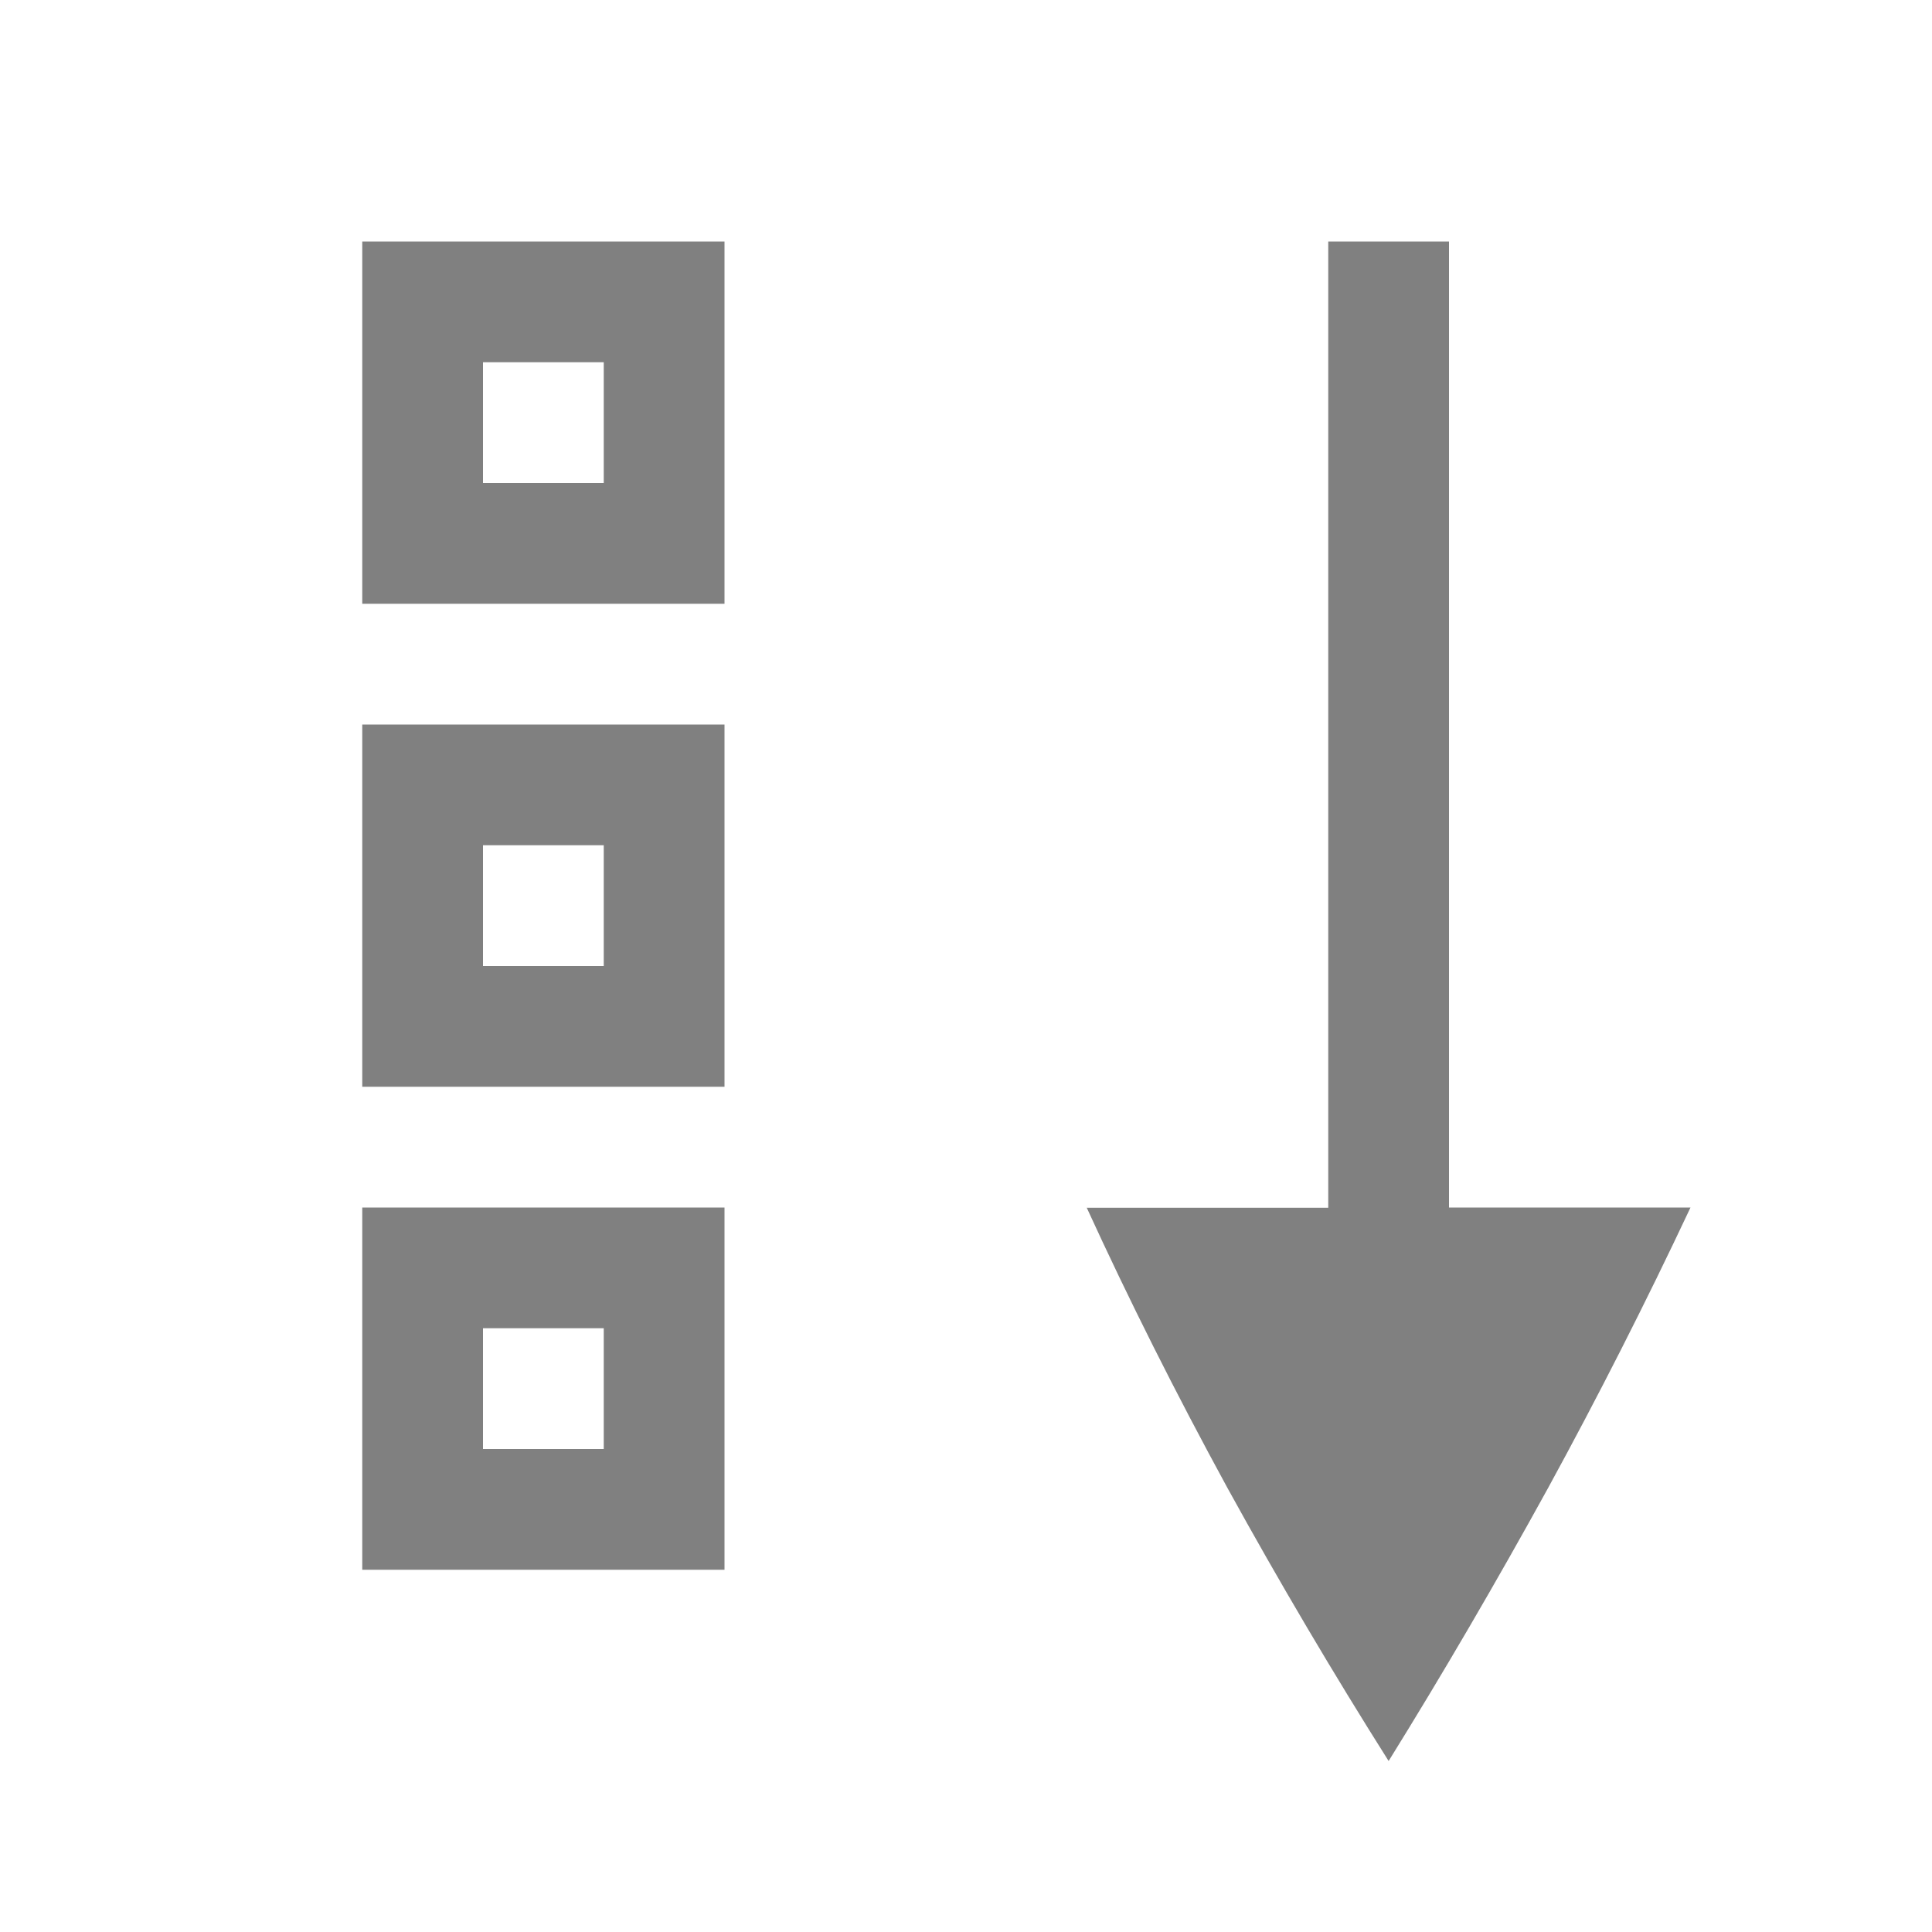
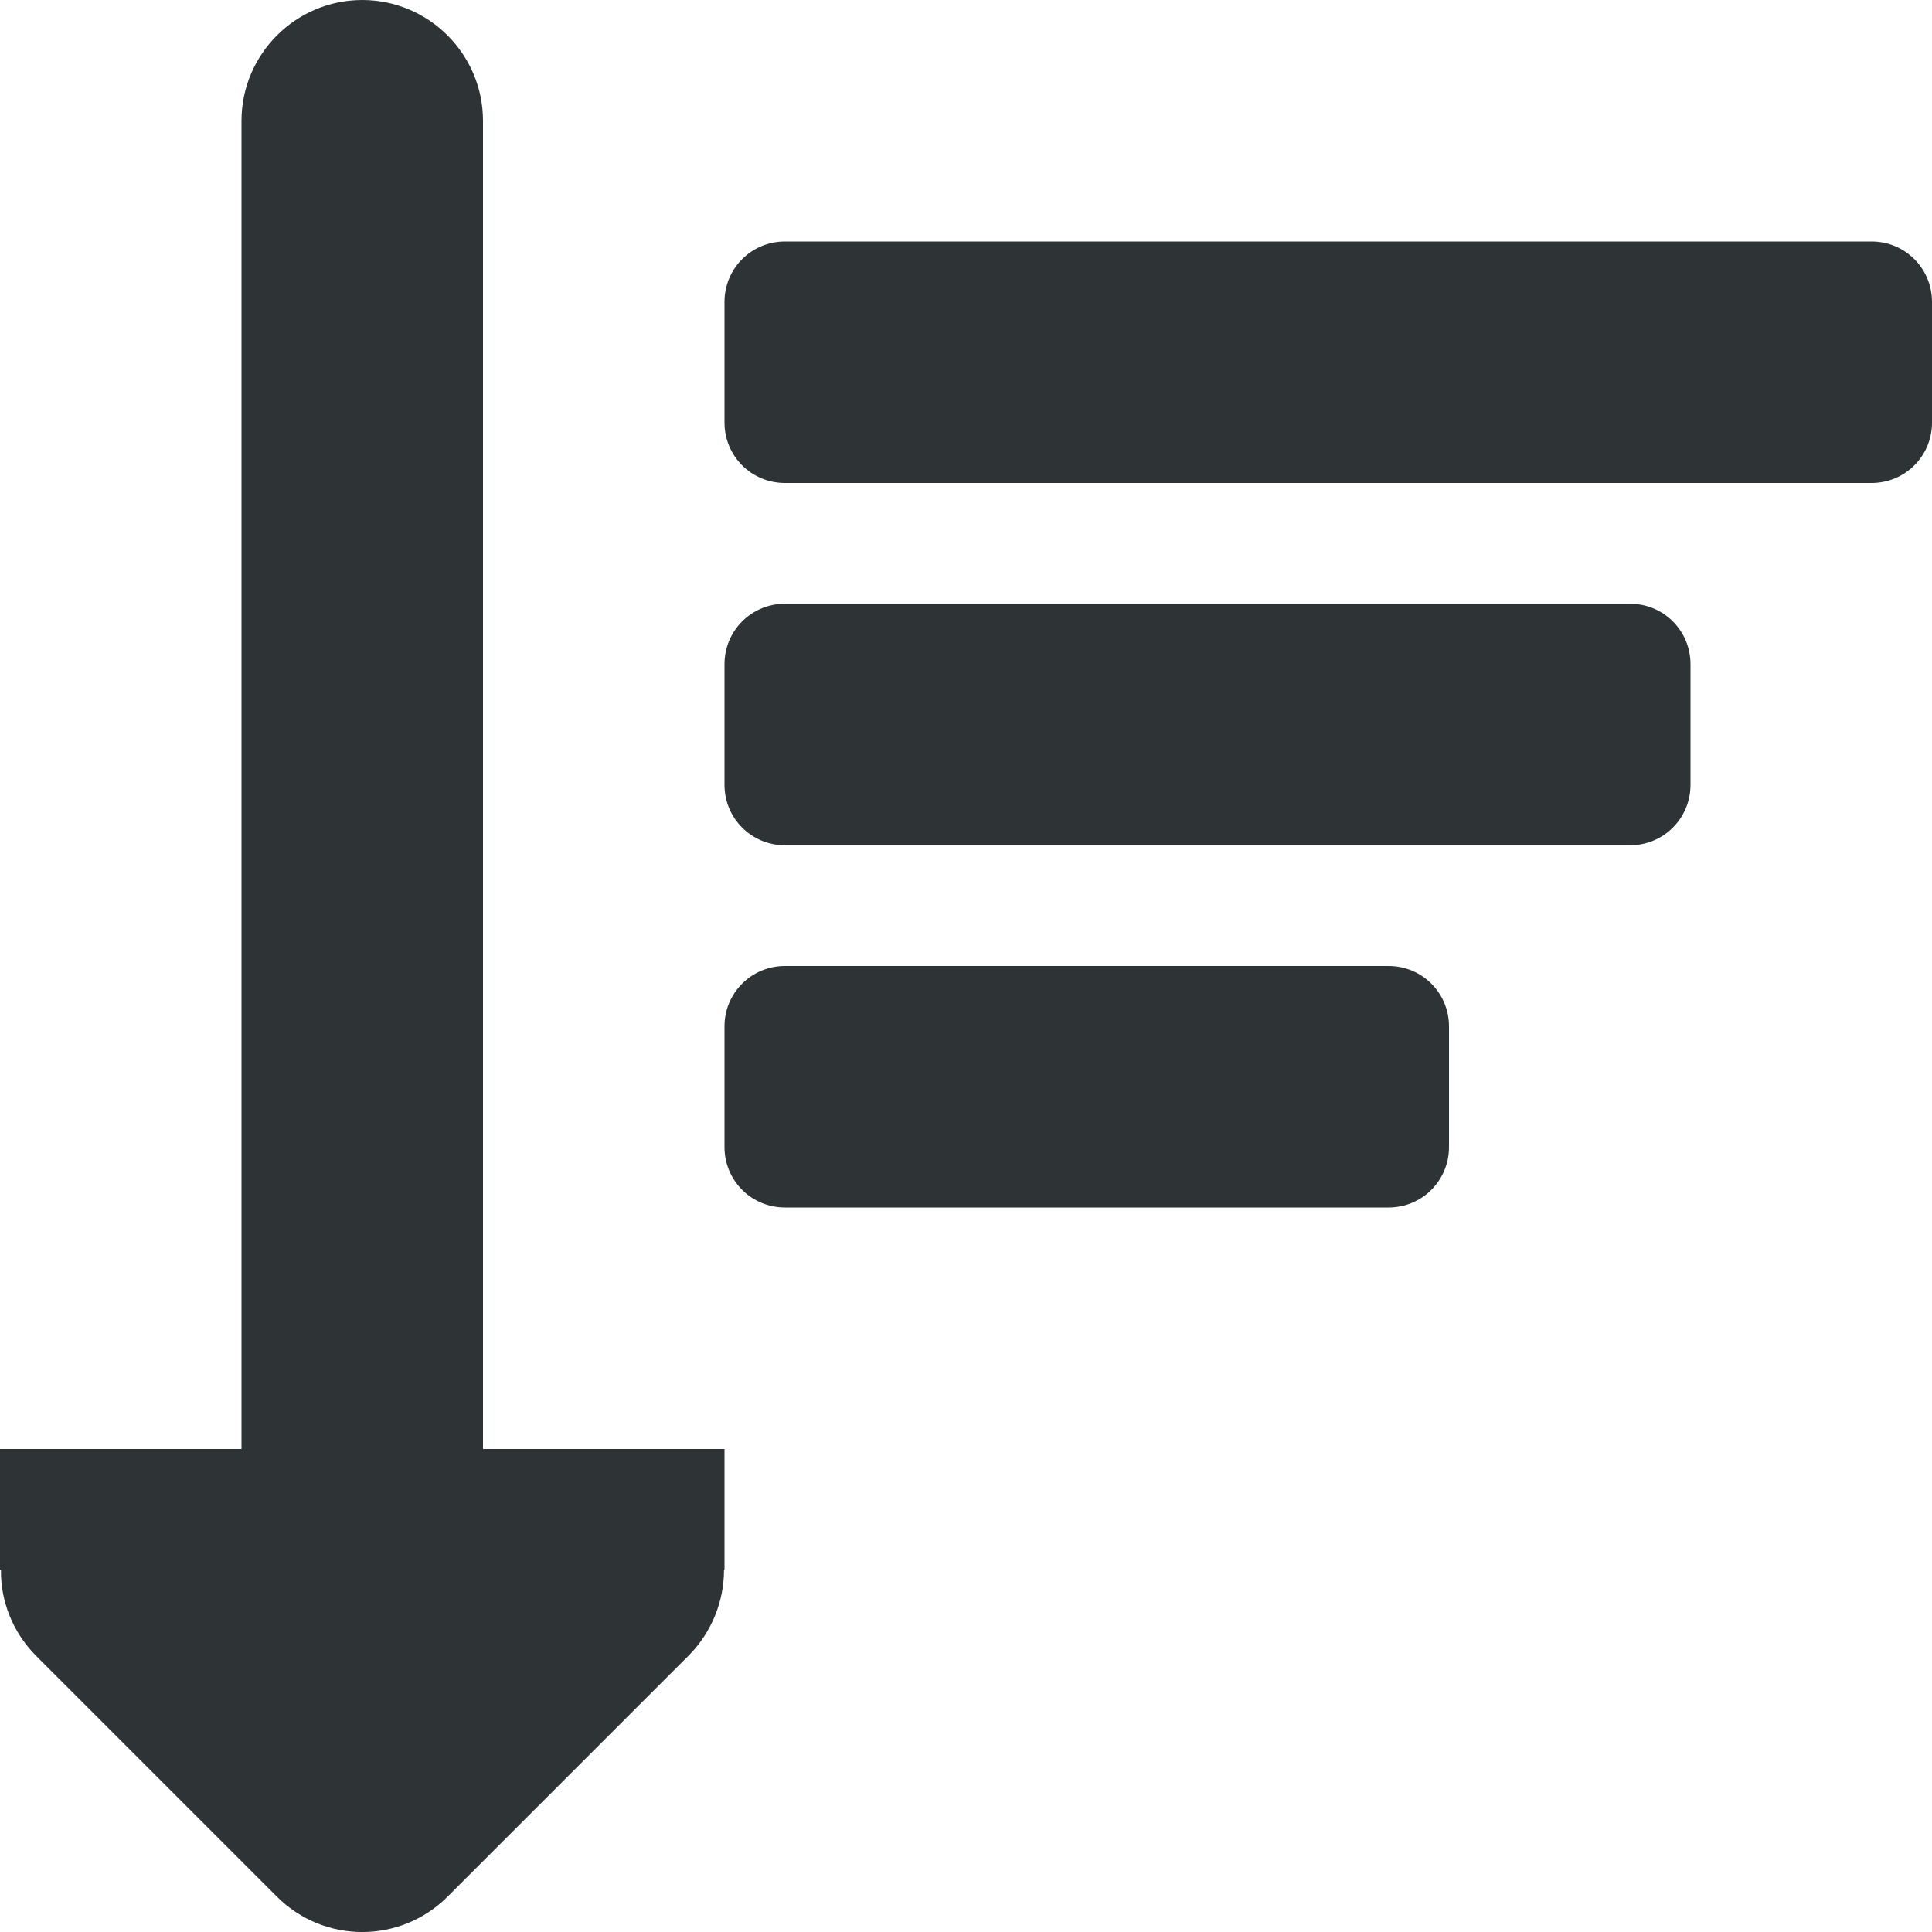
- <svg xmlns="http://www.w3.org/2000/svg" height="16" width="16">
-   <path d="M3 2v3h3V2zm8 0v8.002H9c.348.76.736 1.534 1.166 2.322.43.781.876 1.535 1.334 2.26.45-.725.89-1.479 1.32-2.26A43.07 43.07 0 0 0 14 10h-2V2zM4 3h1v1H4zM3 6v3h3V6zm1 1h1v1H4zm-1 3v3h3v-3zm1 1h1v1H4z" fill="gray" font-family="sans-serif" font-weight="400" overflow="visible" style="line-height:normal;font-variant-ligatures:none;font-variant-position:normal;font-variant-caps:normal;font-variant-numeric:normal;font-variant-alternates:normal;font-feature-settings:normal;text-indent:0;text-align:start;text-decoration-line:none;text-decoration-style:solid;text-decoration-color:#000;text-transform:none;shape-padding:0;isolation:auto;mix-blend-mode:normal;marker:none" white-space="normal" color="#000" />
+ <svg xmlns="http://www.w3.org/2000/svg" height="16px" viewBox="0 0 16 16" width="16px">
+   <g fill="#2e3436">
+     <path d="m 3 0 c -0.551 0 -1 0.449 -1 1 v 11 h -2 v 1 h 0.008 c -0.004 0.266 0.102 0.52 0.285 0.707 l 2 2 c 0.391 0.391 1.023 0.391 1.414 0 l 2 -2 c 0.184 -0.188 0.289 -0.441 0.289 -0.707 h 0.004 v -1 h -2 v -11 c 0 -0.551 -0.449 -1 -1 -1 z m 0 0" />
+     <path d="m 6.5 10 c -0.277 0 -0.5 -0.223 -0.5 -0.5 v -1 c 0 -0.277 0.223 -0.5 0.5 -0.5 h 5 c 0.277 0 0.5 0.223 0.5 0.5 v 1 c 0 0.277 -0.223 0.5 -0.5 0.5 z m 0 -3 c -0.277 0 -0.5 -0.223 -0.5 -0.5 v -1 c 0 -0.277 0.223 -0.5 0.5 -0.5 h 7 c 0.277 0 0.5 0.223 0.5 0.5 v 1 c 0 0.277 -0.223 0.5 -0.5 0.5 z m 0 -3 c -0.277 0 -0.5 -0.223 -0.5 -0.5 v -1 c 0 -0.277 0.223 -0.5 0.5 -0.5 h 9 c 0.277 0 0.5 0.223 0.5 0.5 v 1 c 0 0.277 -0.223 0.5 -0.5 0.5 z m 0 0" />
+   </g>
</svg>
